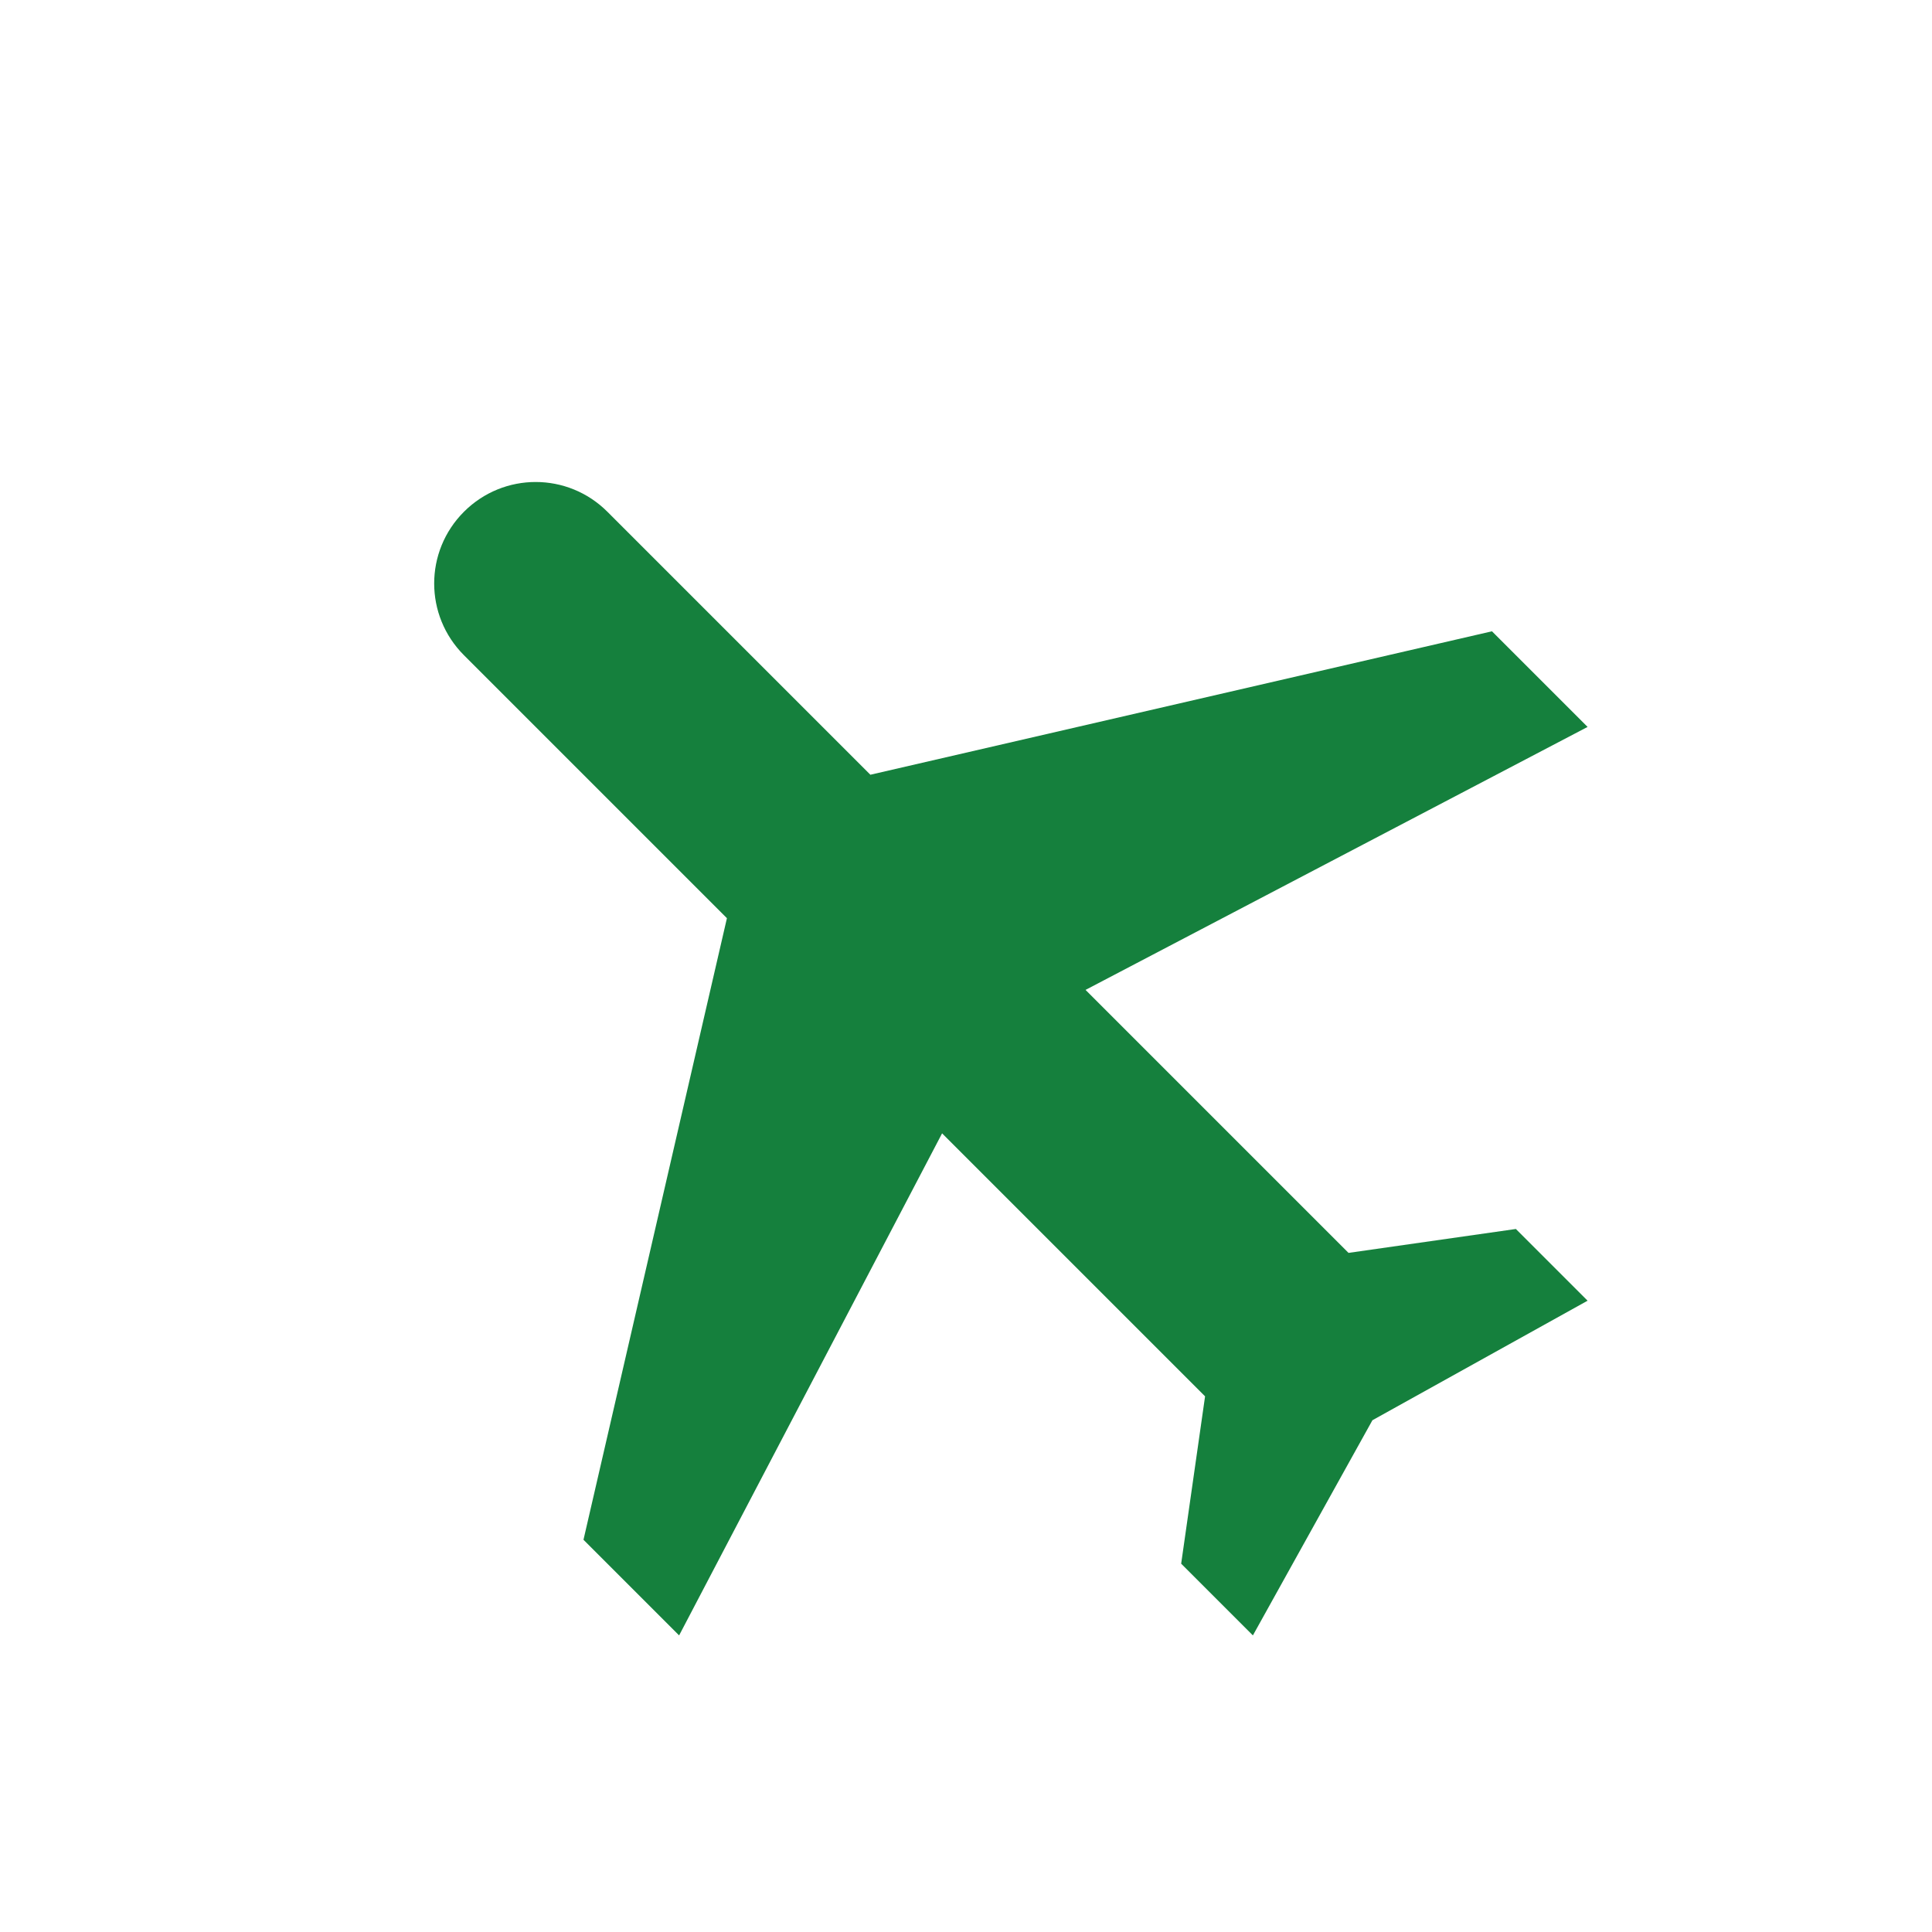
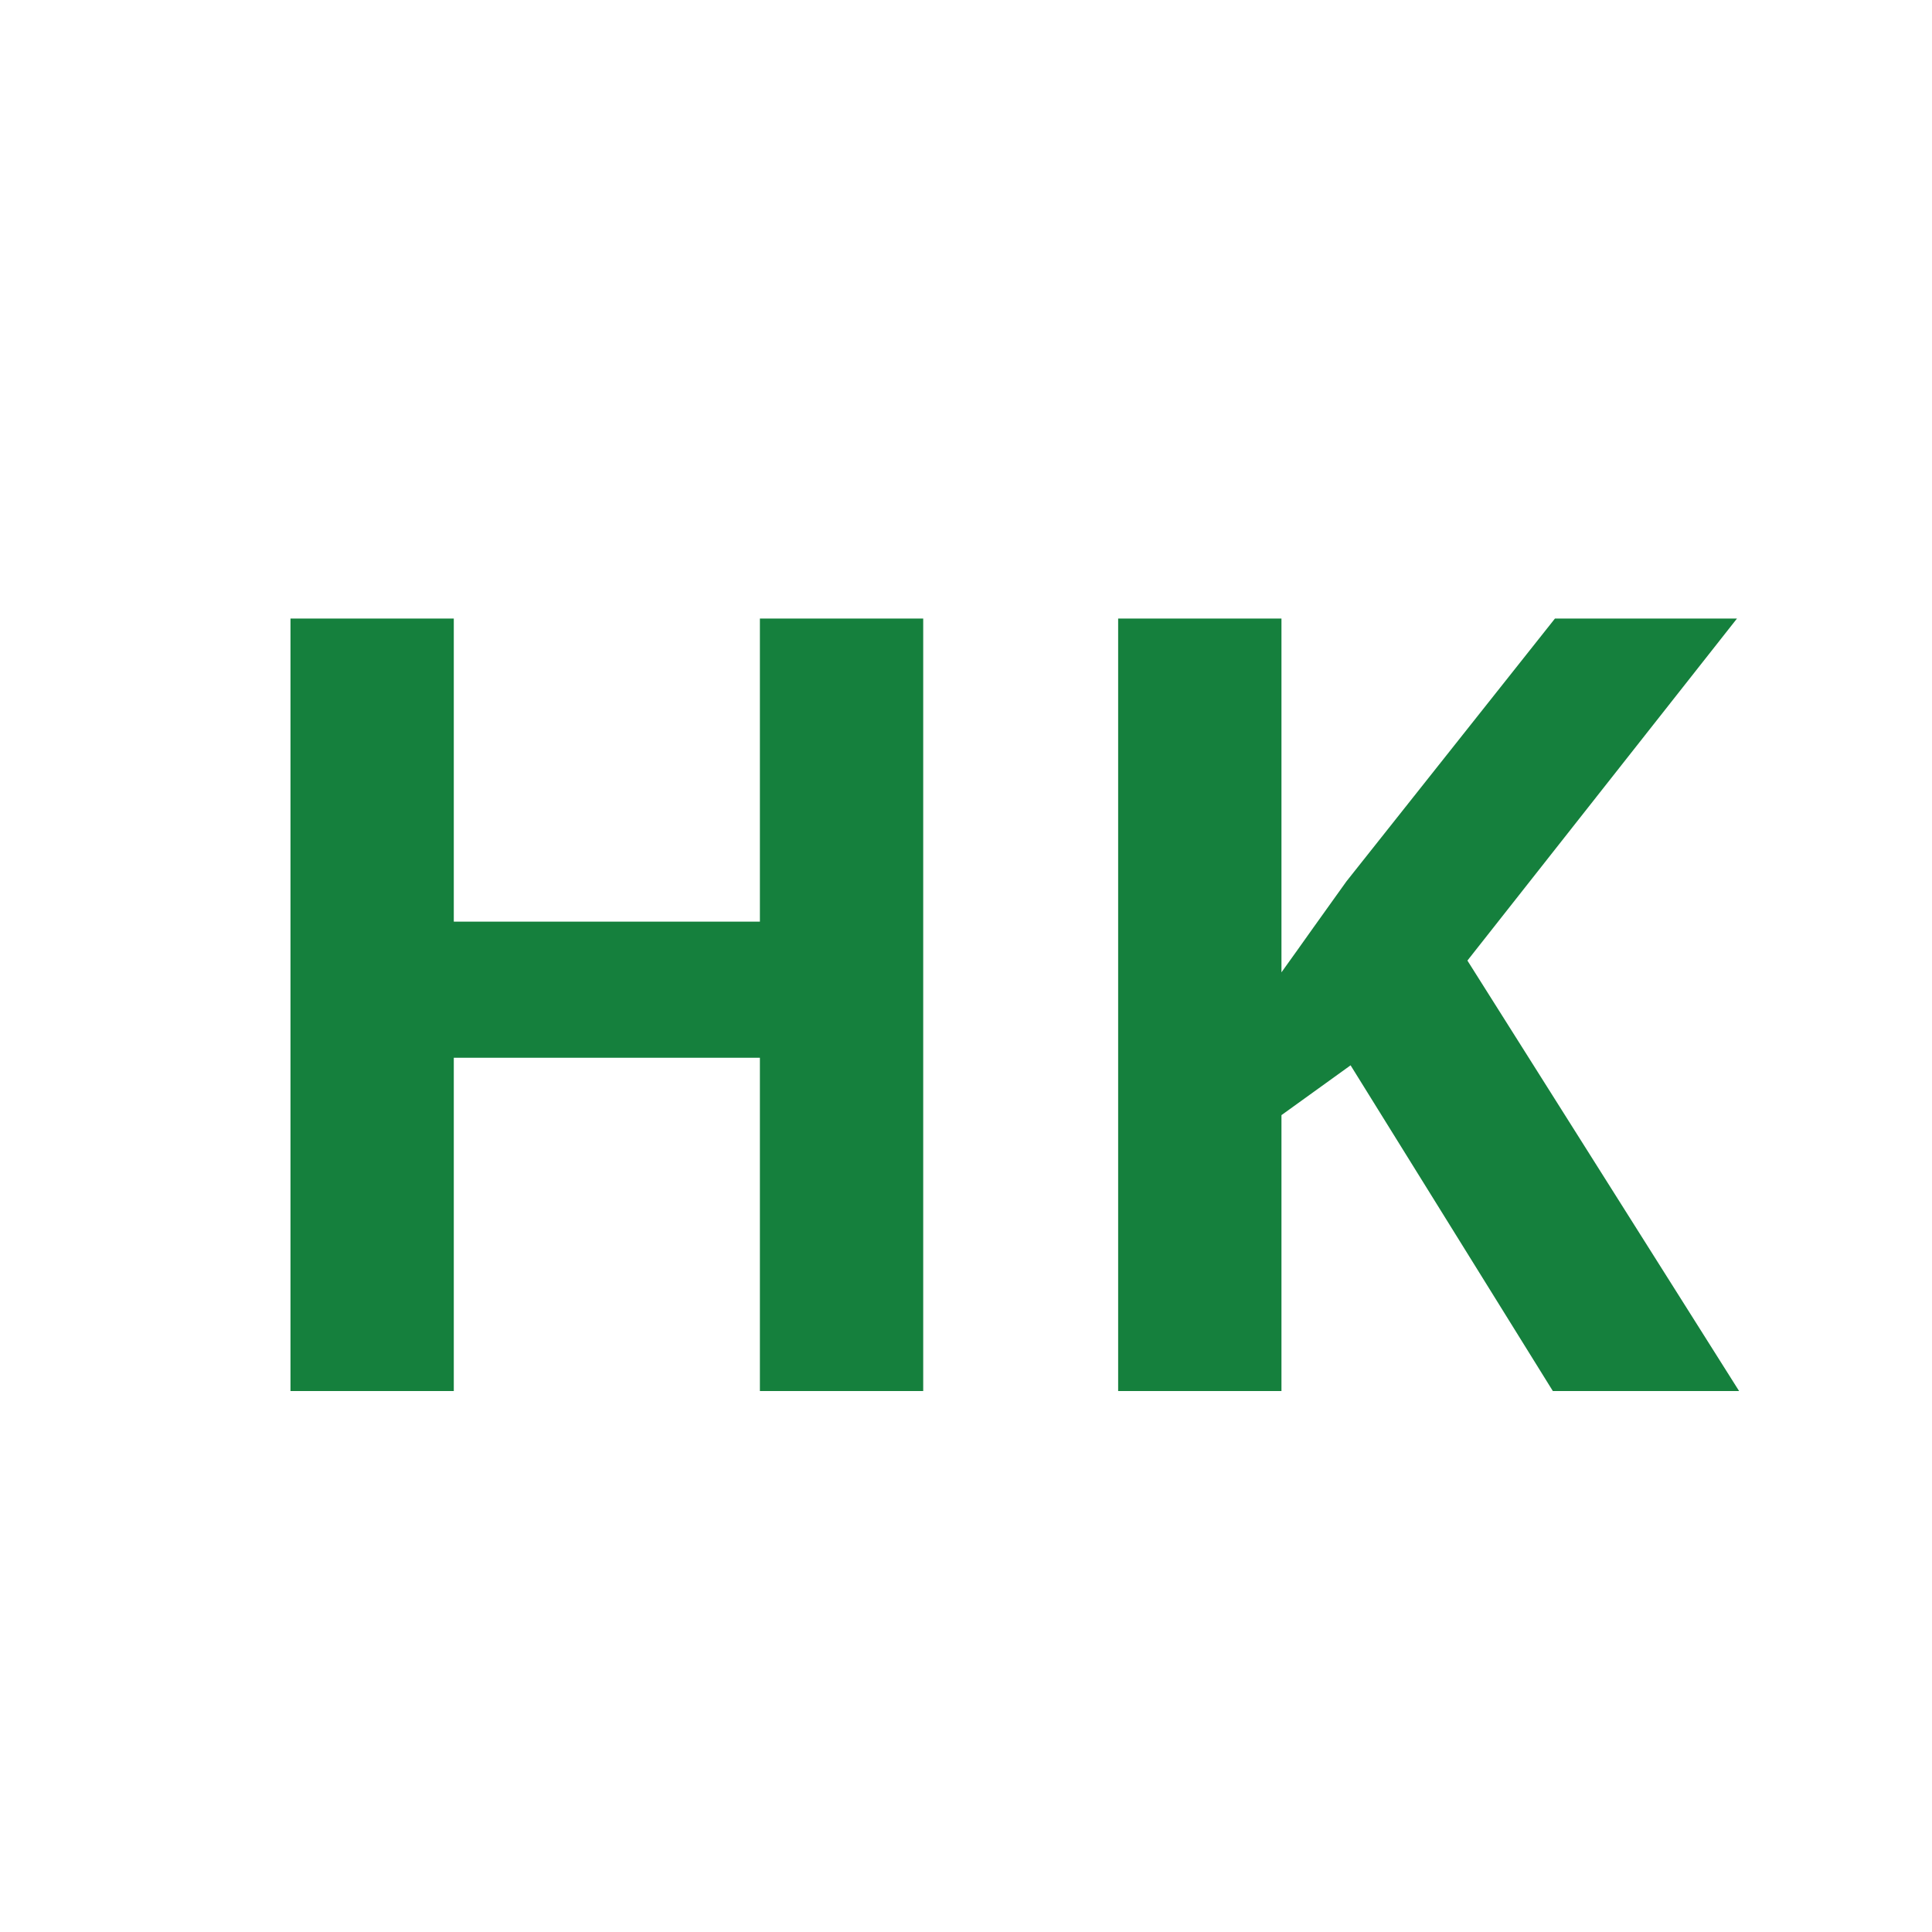
- <svg xmlns="http://www.w3.org/2000/svg" viewBox="0 0 24 24" aria-hidden="true">
-   <g transform="translate(12 12) rotate(-45) scale(0.84) translate(-12 -12)">
-     <path fill="#15803d" d="M21 16v-2l-8-5V3.5c0-.83-.67-1.5-1.5-1.5S10 2.67 10 3.5V9l-8 5v2l8-2.5V19l-2 1.5V22l3.5-1 3.5 1v-1.5L13 19v-5.5l8 2.5z" />
-   </g>
+ <svg xmlns="http://www.w3.org/2000/svg" viewBox="0 0 100 100" aria-hidden="true">
+   <text x="50" y="72" font-family="system-ui,sans-serif" font-size="56" font-weight="700" fill="#15803d" text-anchor="middle">HK</text>
</svg>
